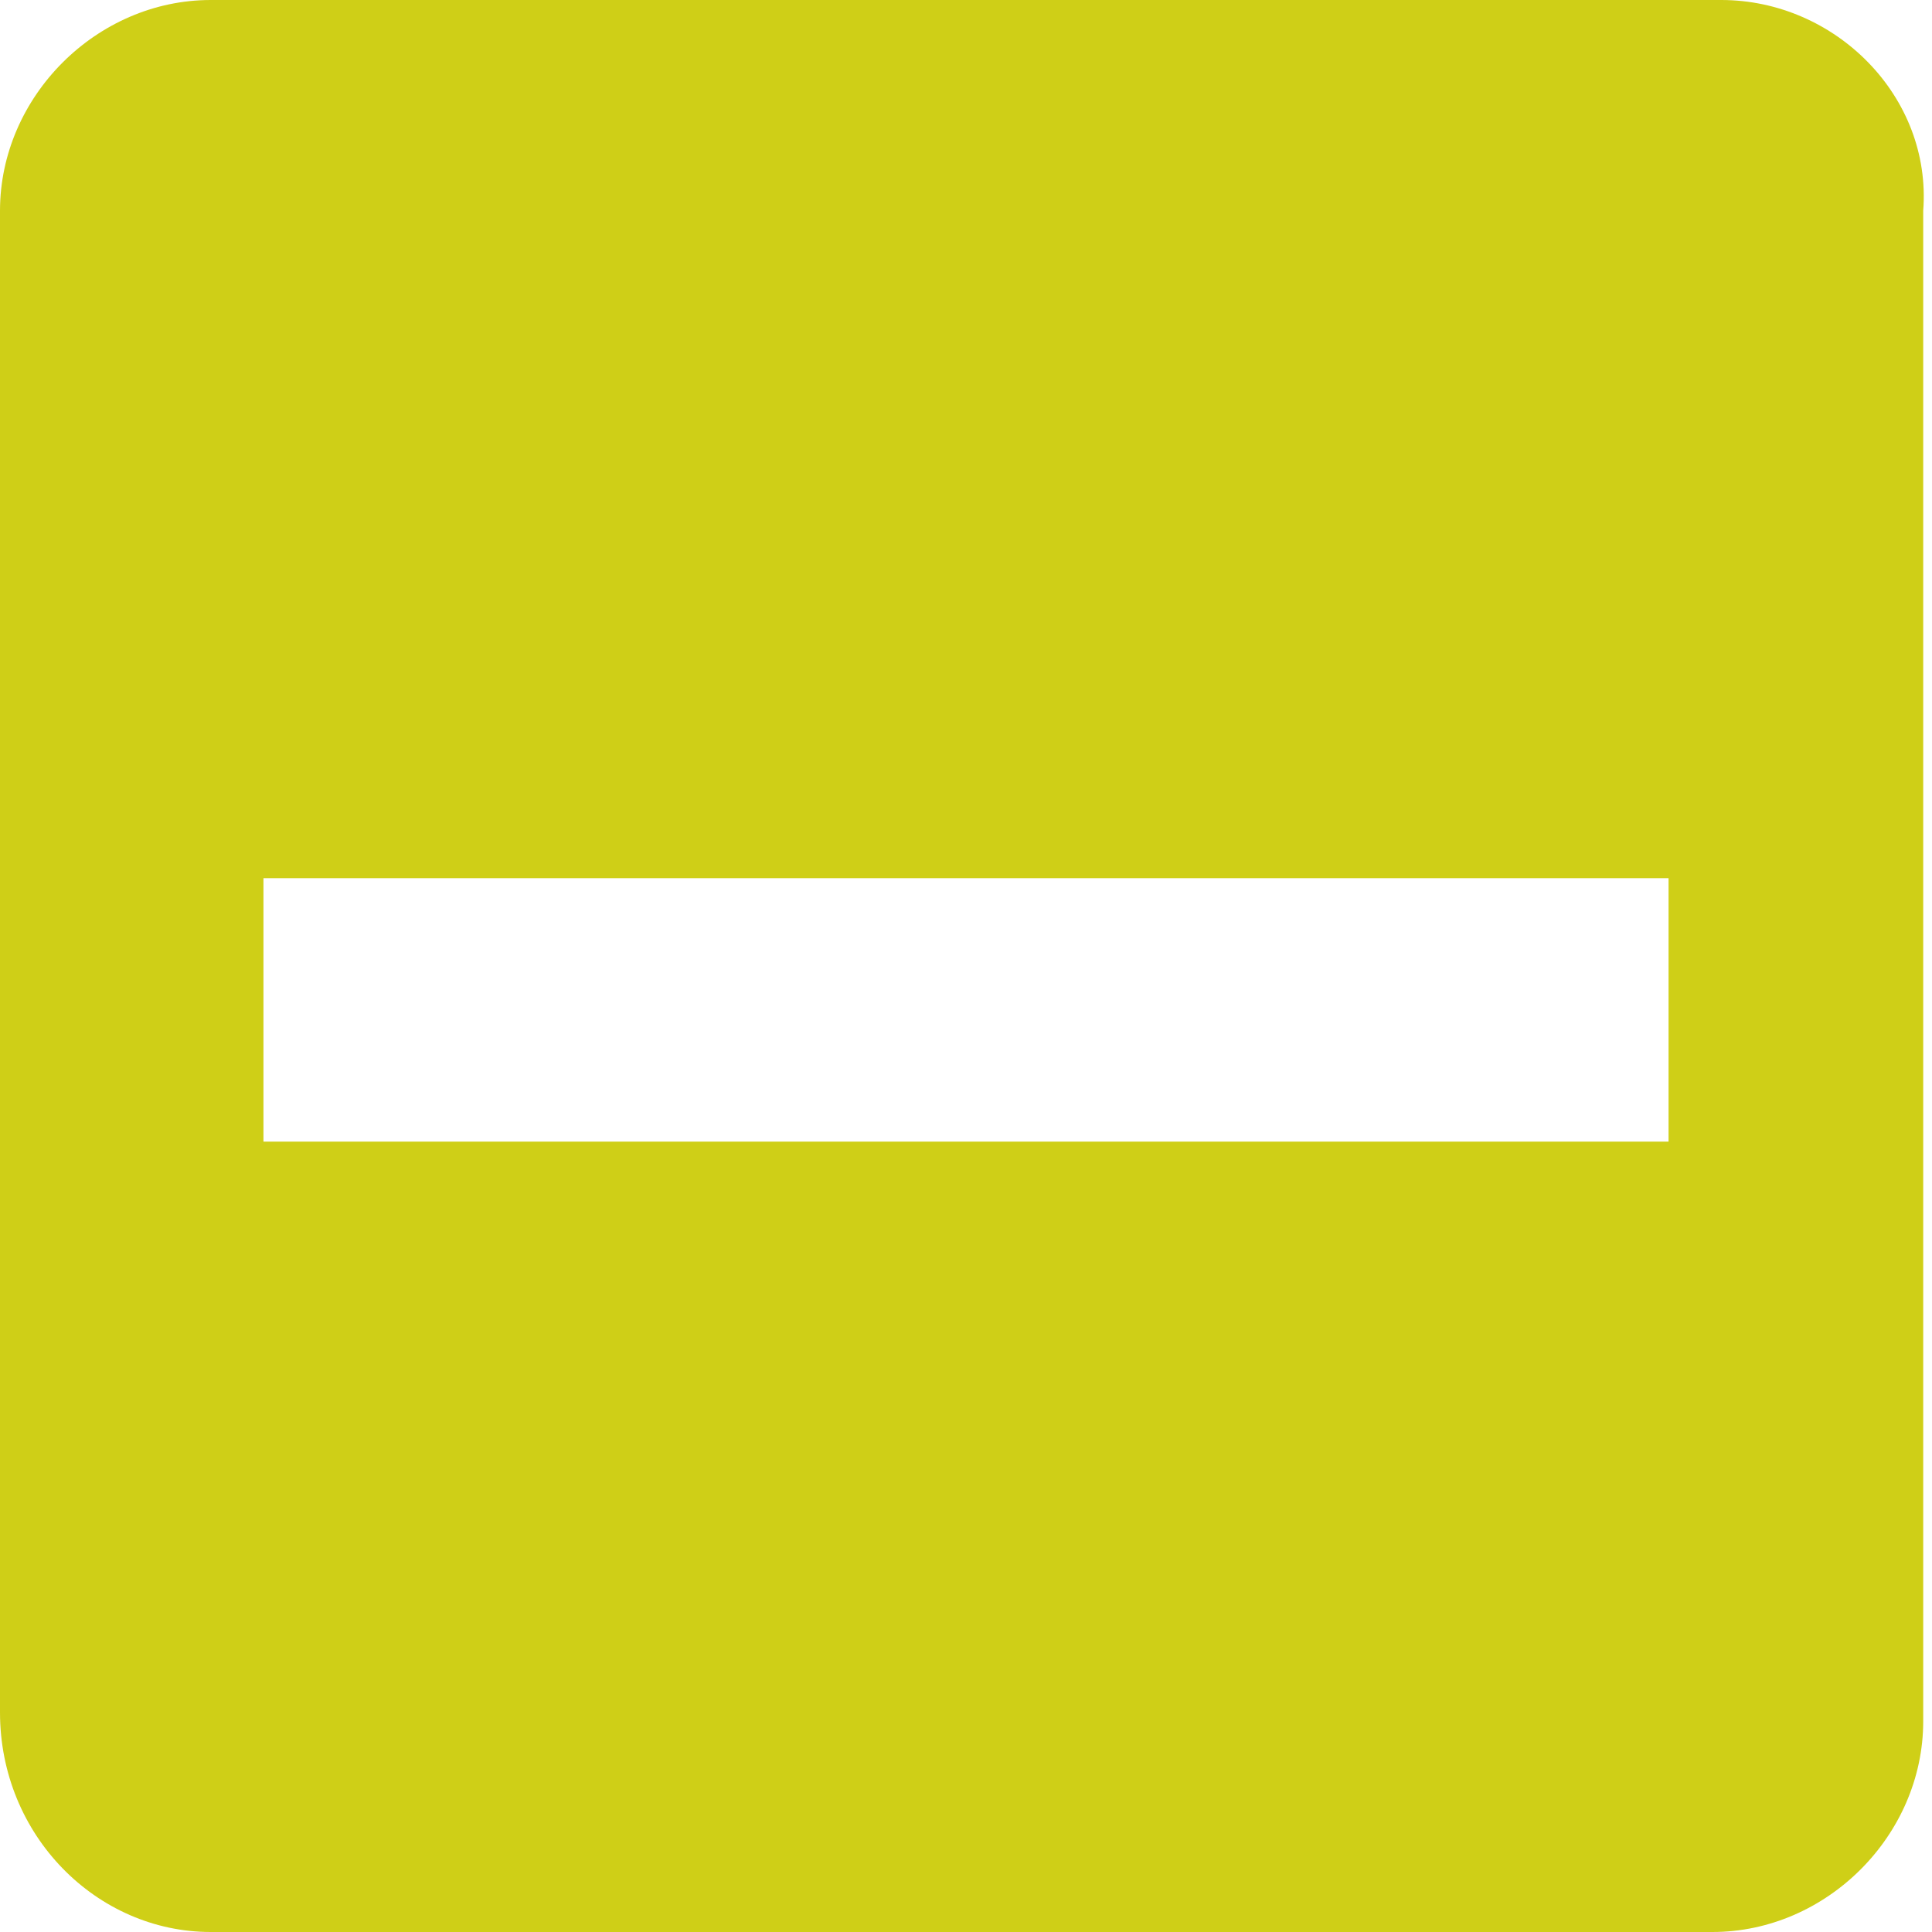
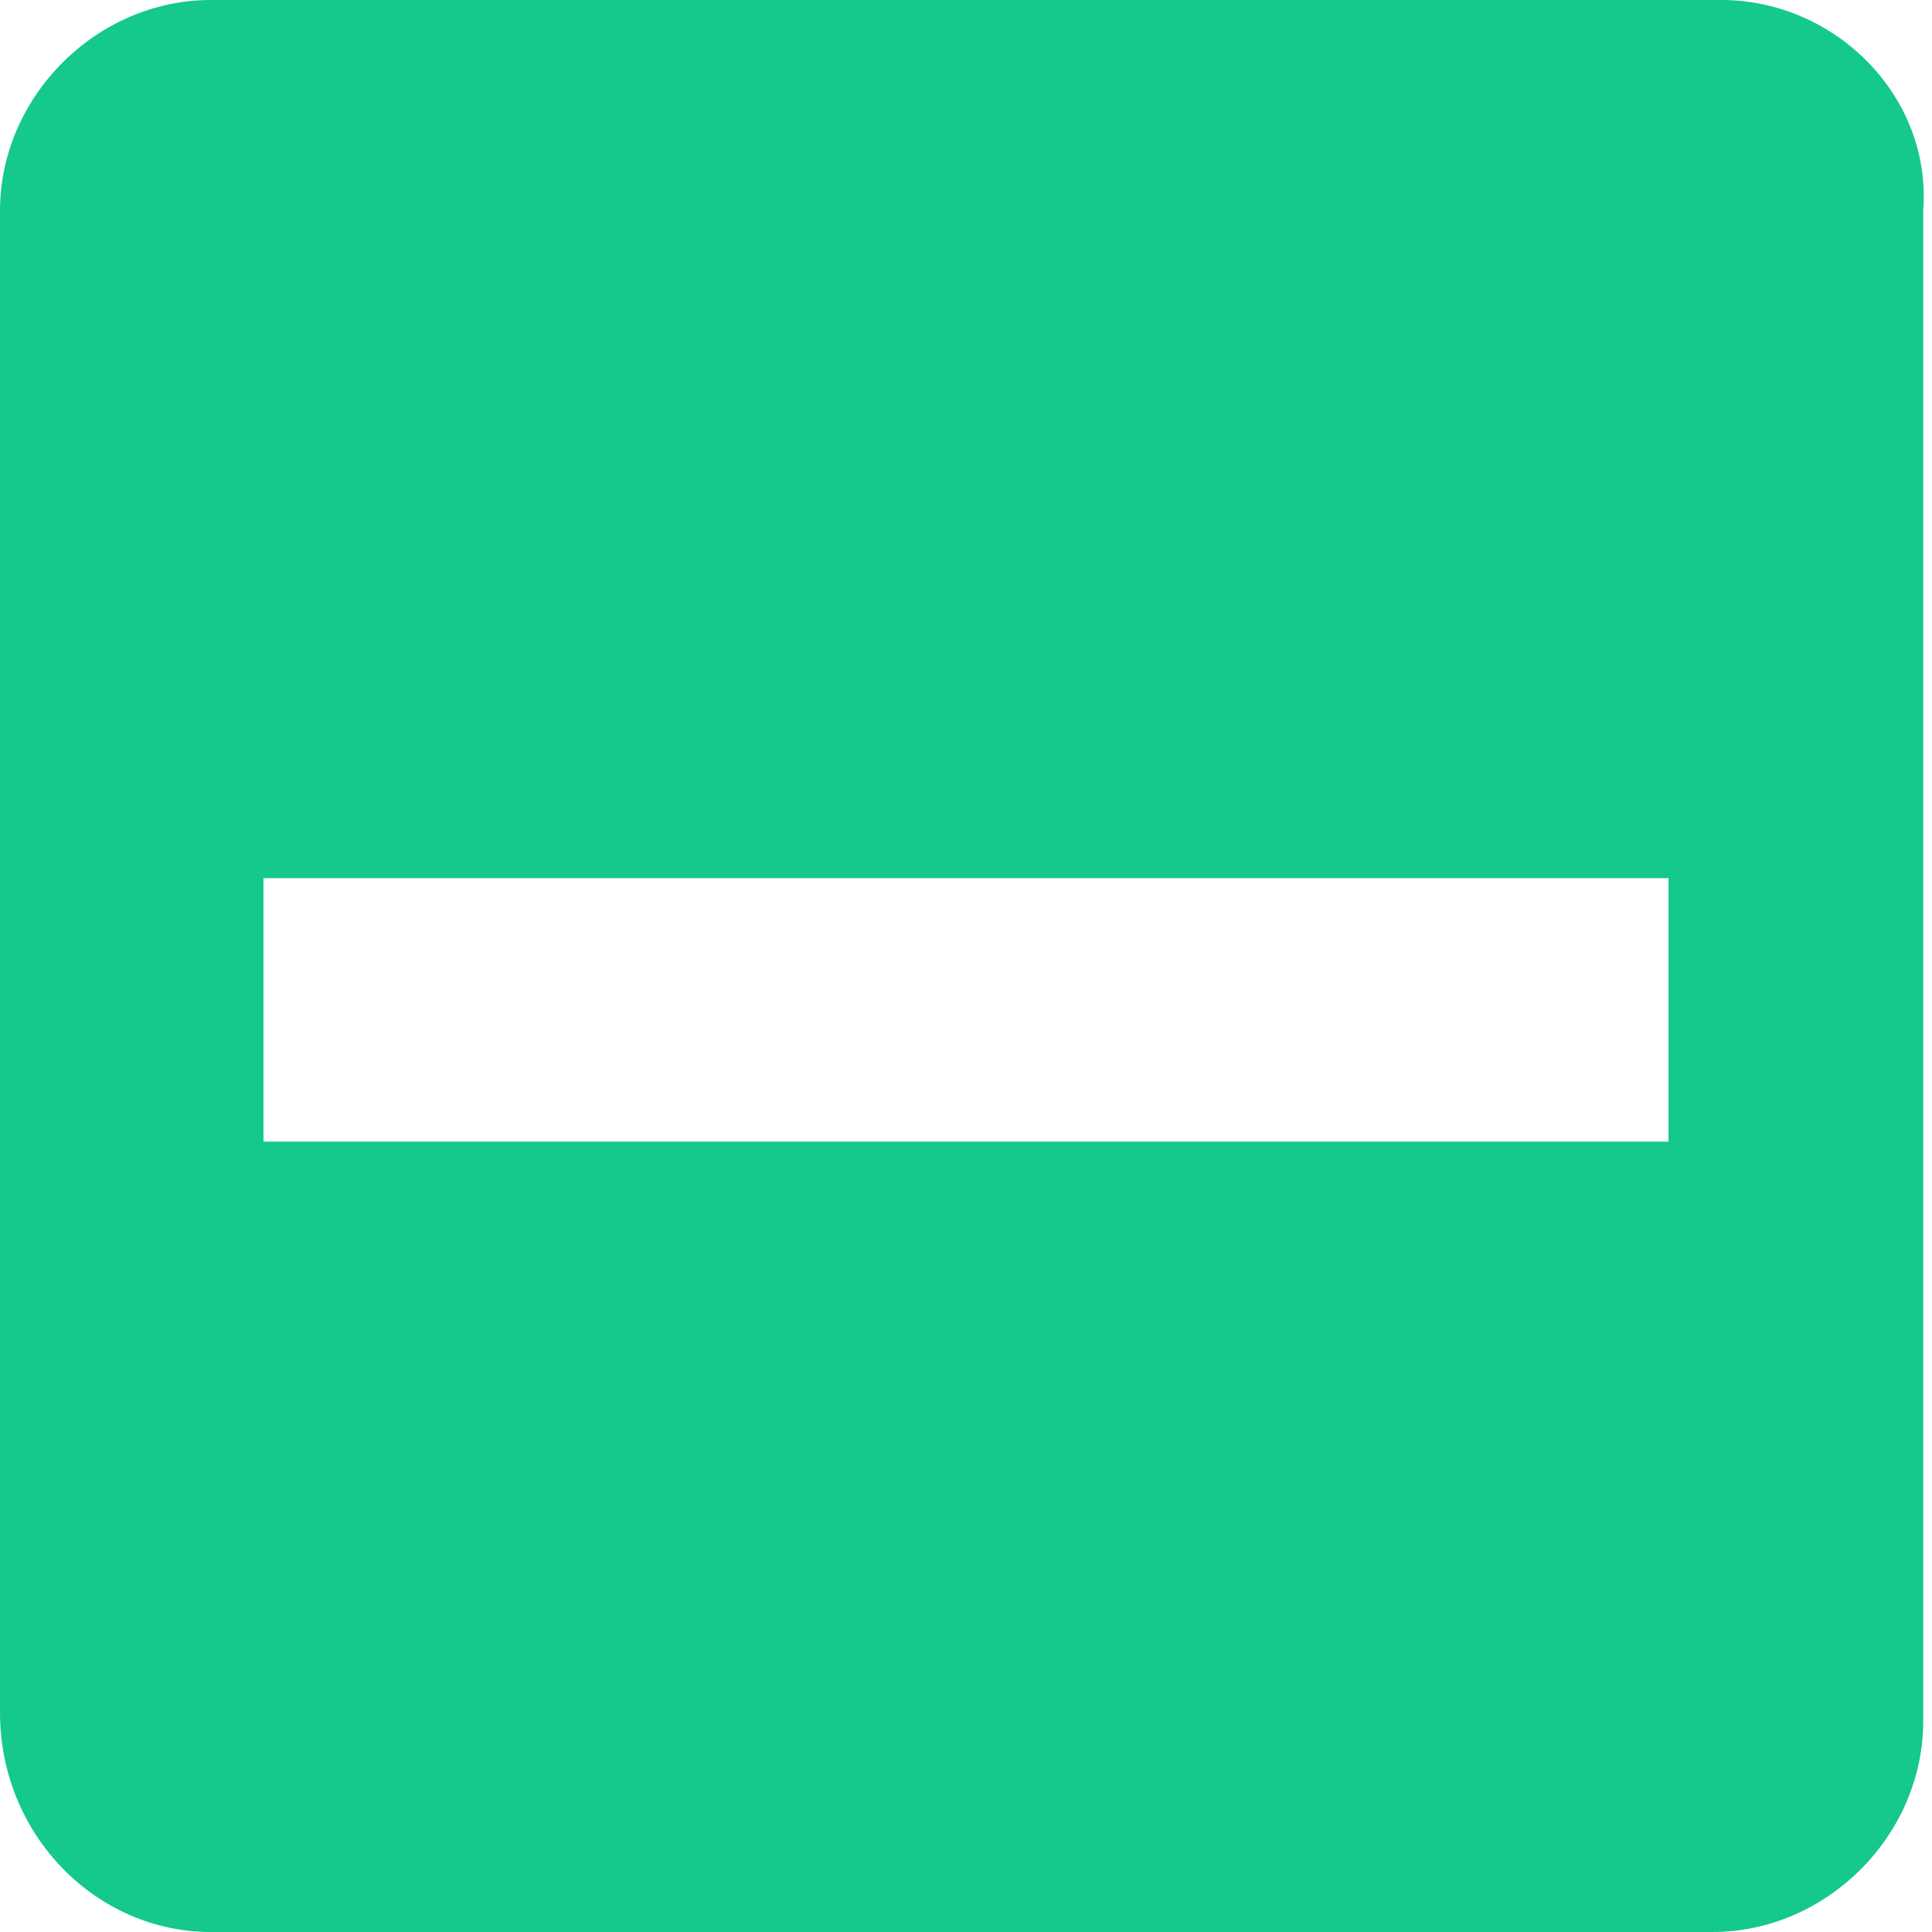
<svg xmlns="http://www.w3.org/2000/svg" version="1.1" id="svg11" x="0px" y="0px" viewBox="0 0 22 22" style="enable-background:new 0 0 22 22;" xml:space="preserve">
  <style type="text/css">
- 	.st0{fill-rule:evenodd;clip-rule:evenodd;fill:#cfcf17;}
+ 	.st0{fill-rule:evenodd;clip-rule:evenodd;fill:#14C98A;}
	.st1{fill:none;}
</style>
  <g id="Page-1">
    <g id="ic-check-active" transform="translate(-1, -1)">
      <g id="Group_8199" transform="translate(1, 1)">
        <path id="check_on_light" class="st0" d="M19.6,0H2.4C1.1,0,0,1.1,0,2.4v17.1C0,20.9,1.1,22,2.4,22h17.1c1.3,0,2.4-1.1,2.4-2.4     V2.4C22,1.1,20.9,0,19.6,0z M3,10h16v3H3V10z" />
      </g>
      <polygon id="Rectangle_4538" class="st1" points="0,0 24,0 24,24 0,24   " />
    </g>
  </g>
</svg>
